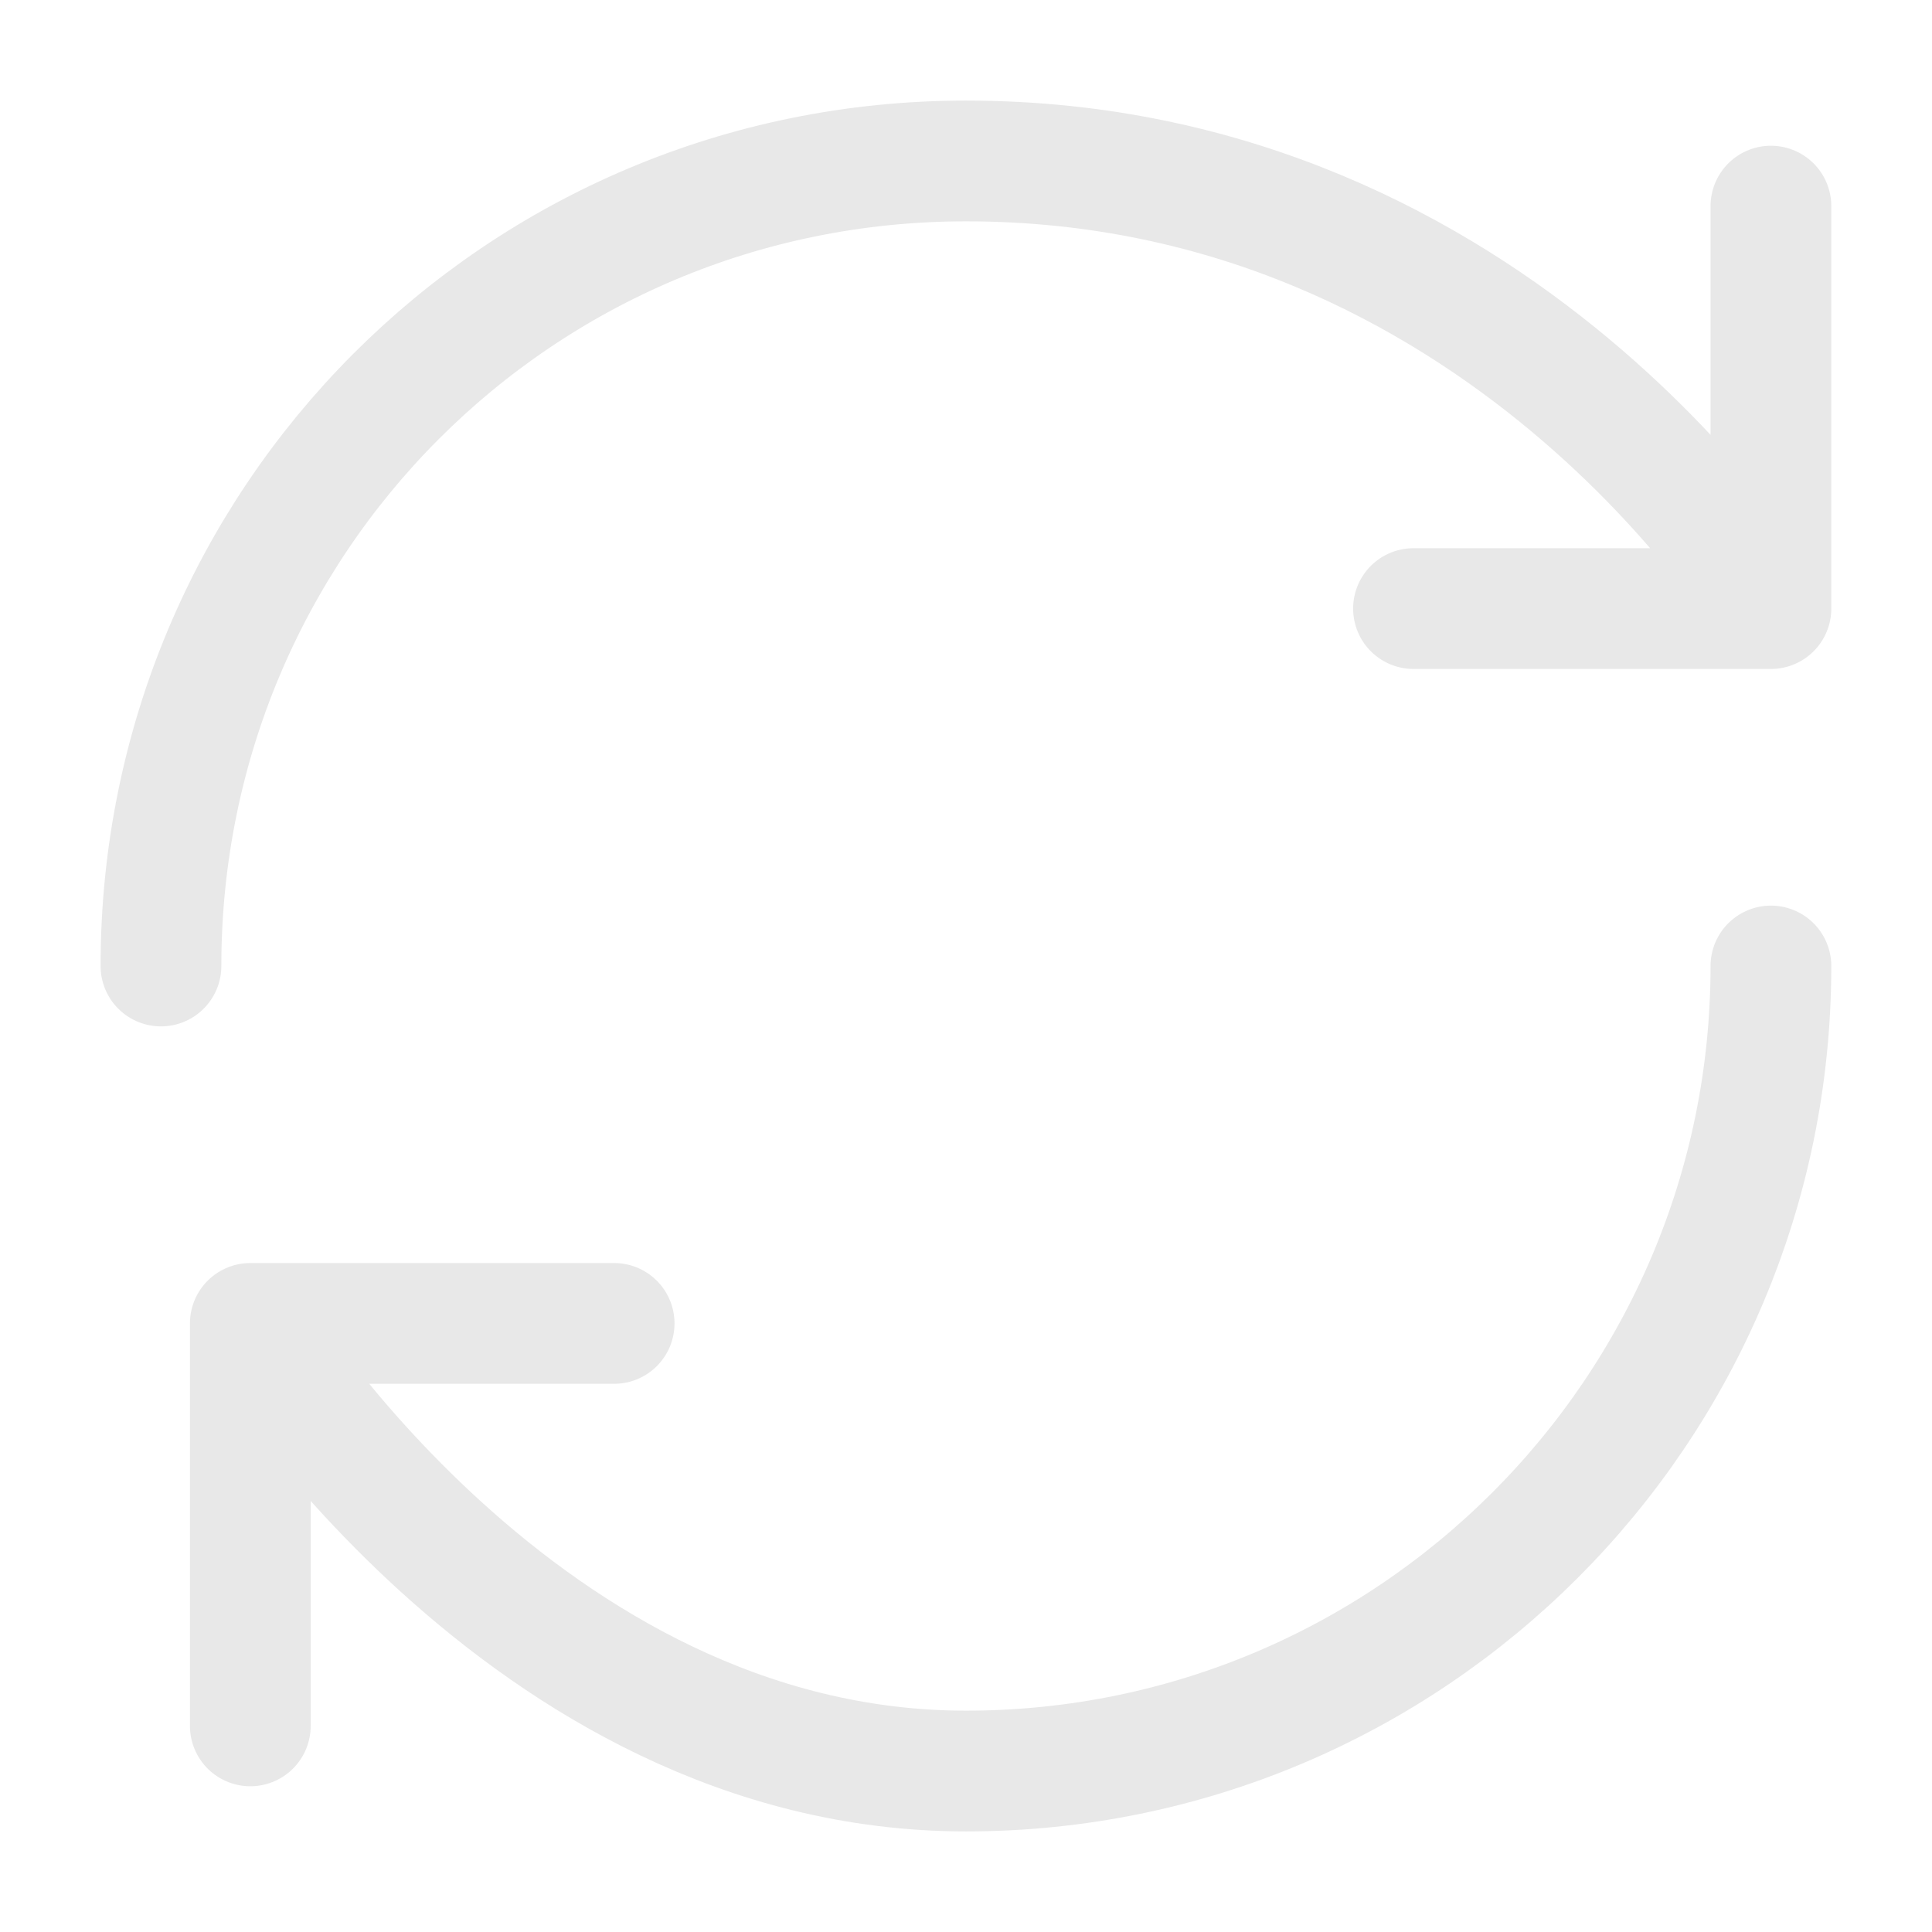
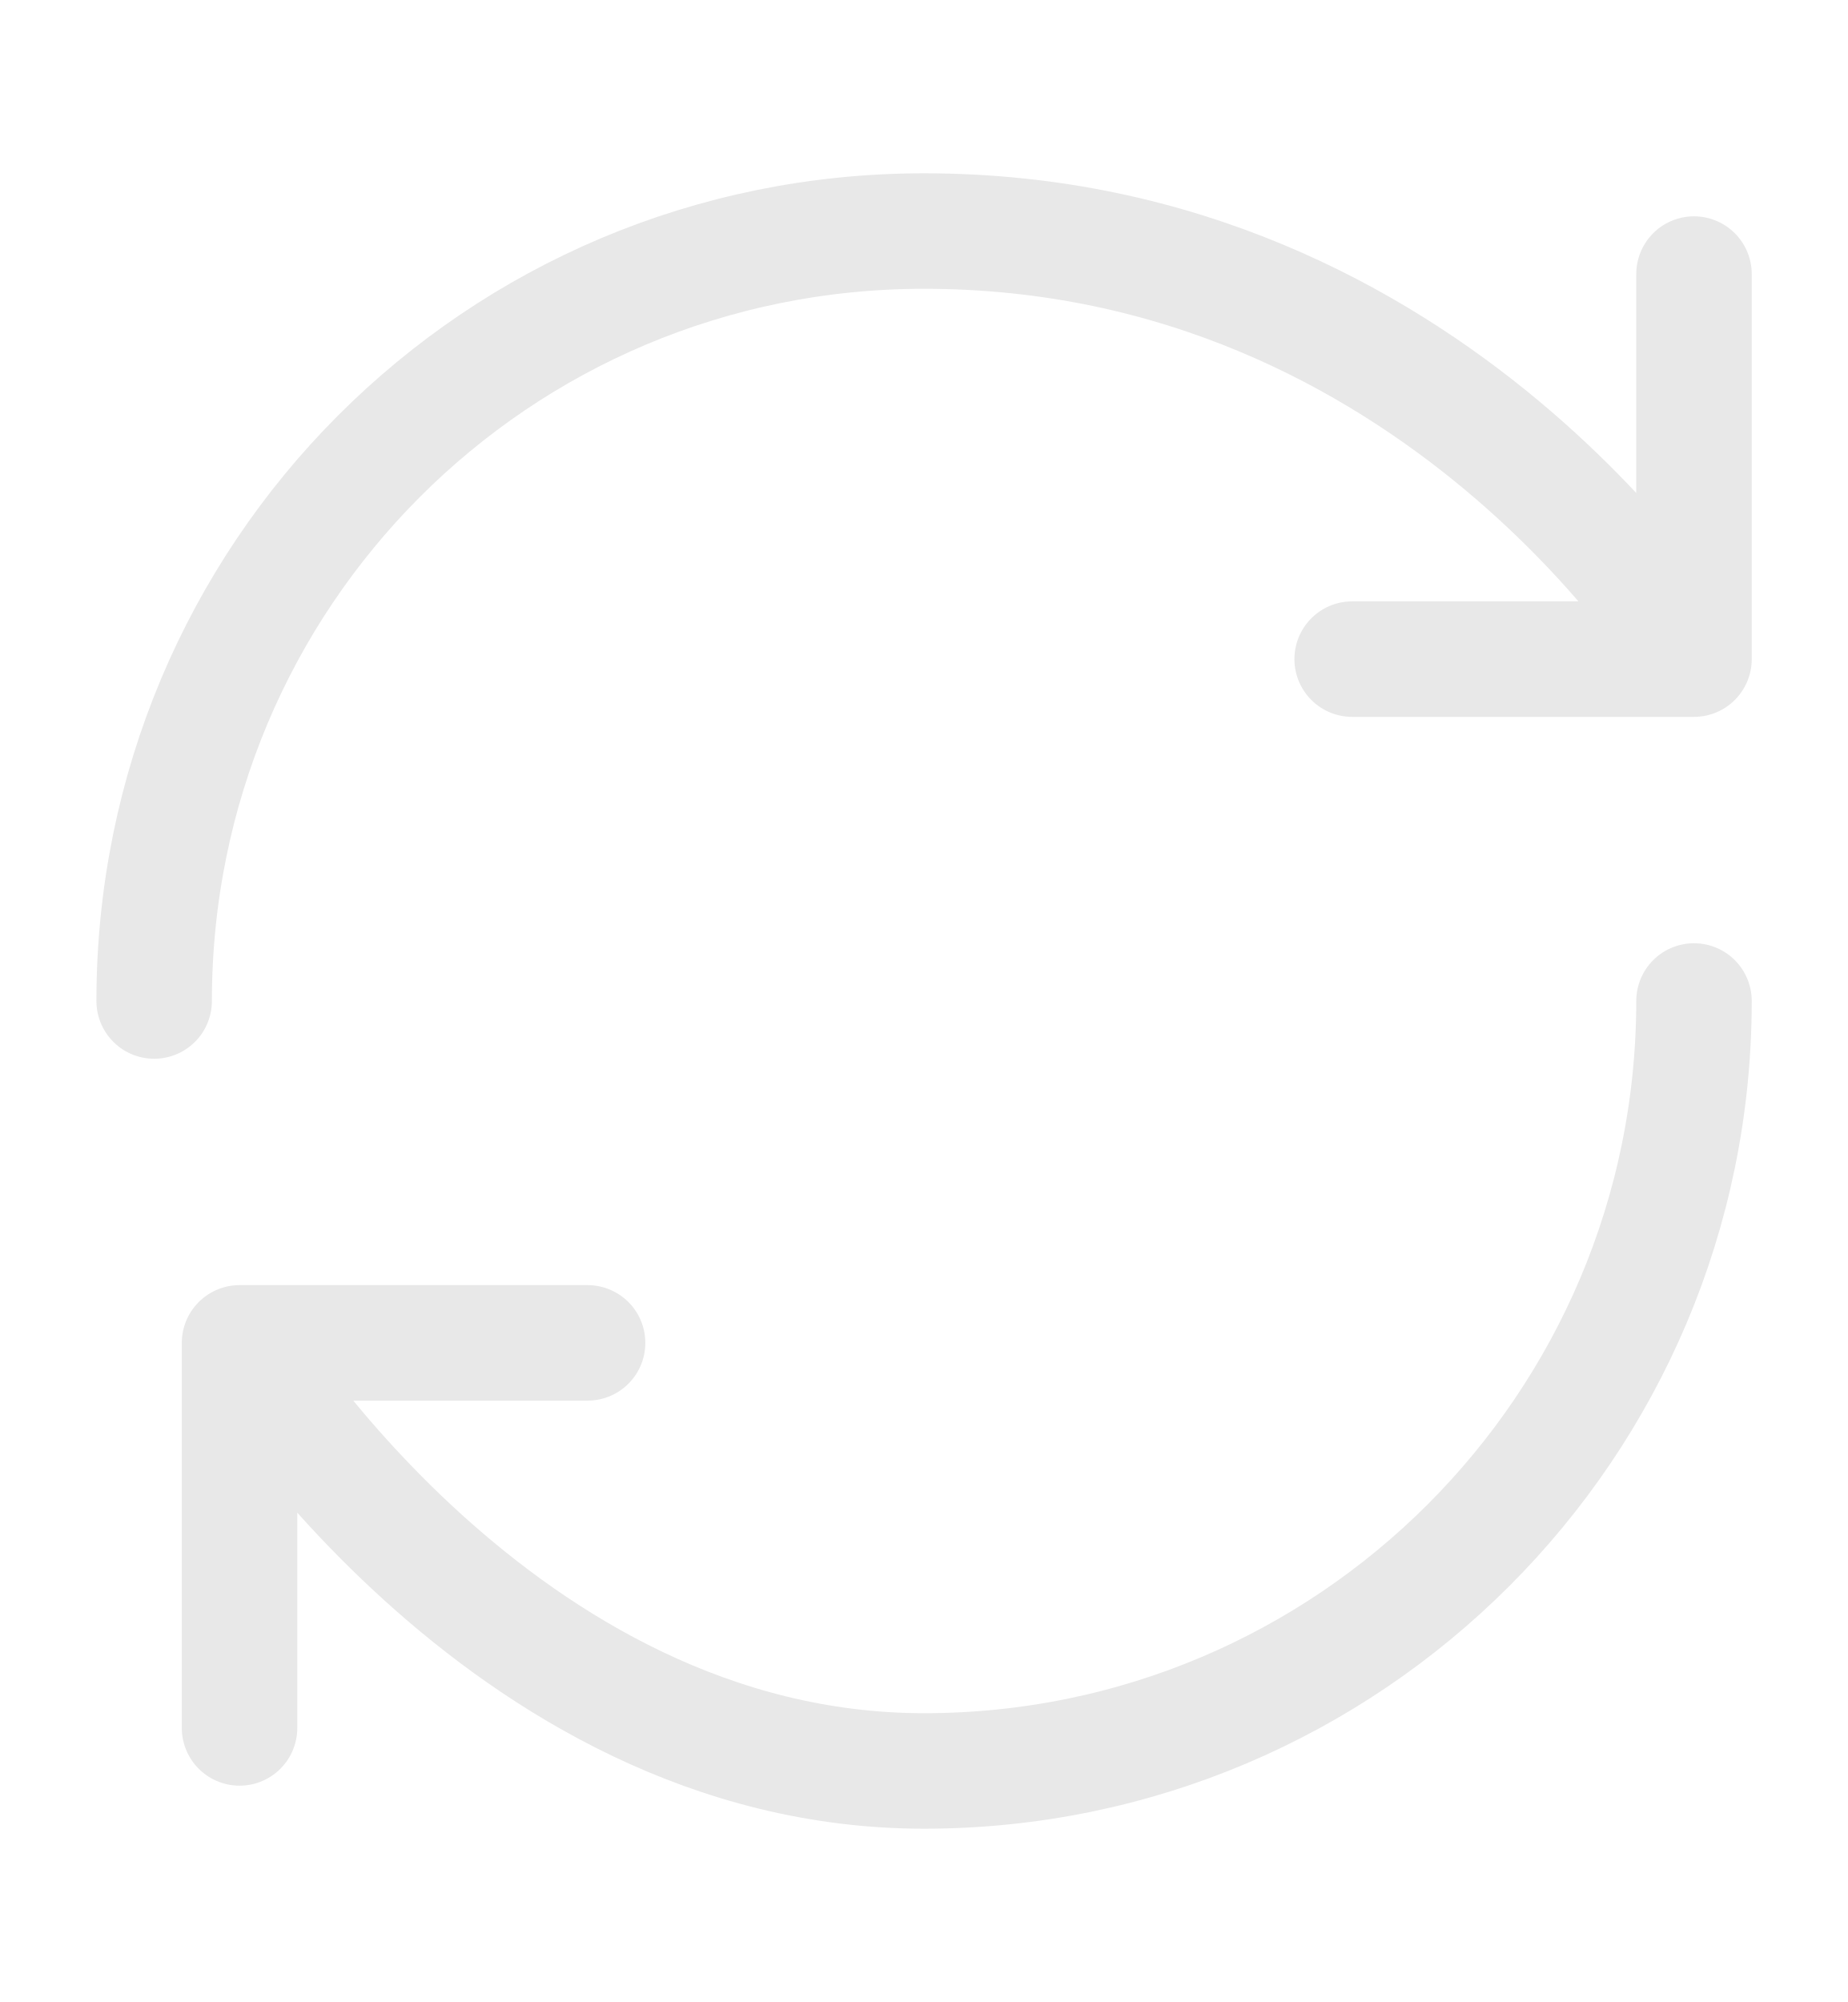
- <svg xmlns="http://www.w3.org/2000/svg" width="14" height="14" viewBox="0 0 16 16" fill="none">
-   <path d="M14.666 8C14.666 11.68 11.68 14.667 8 14.667C4.32 14.667 2.073 10.96 2.073 10.96M2.073 10.96H5.086M2.073 10.96V14.293M1.333 8C1.333 4.32 4.293 1.333 8 1.333C12.446 1.333 14.666 5.04 14.666 5.04M14.666 5.04V1.707M14.666 5.04H11.706" stroke="#E8E8E8" stroke-linecap="round" stroke-linejoin="round" />
+ <svg xmlns="http://www.w3.org/2000/svg" width="12" height="13" viewBox="0 0 14 15" fill="none">
+   <path d="M12.835 7.5C12.835 10.72 10.221 13.333 7.001 13.333C3.781 13.333 1.815 10.09 1.815 10.09M1.815 10.09H4.452M1.815 10.09V13.007M1.168 7.5C1.168 4.28 3.758 1.667 7.001 1.667C10.892 1.667 12.835 4.91 12.835 4.91M12.835 4.91V1.993M12.835 4.91H10.245" stroke="#E8E8E8" stroke-width="0.875" stroke-linecap="round" stroke-linejoin="round" />
</svg>
